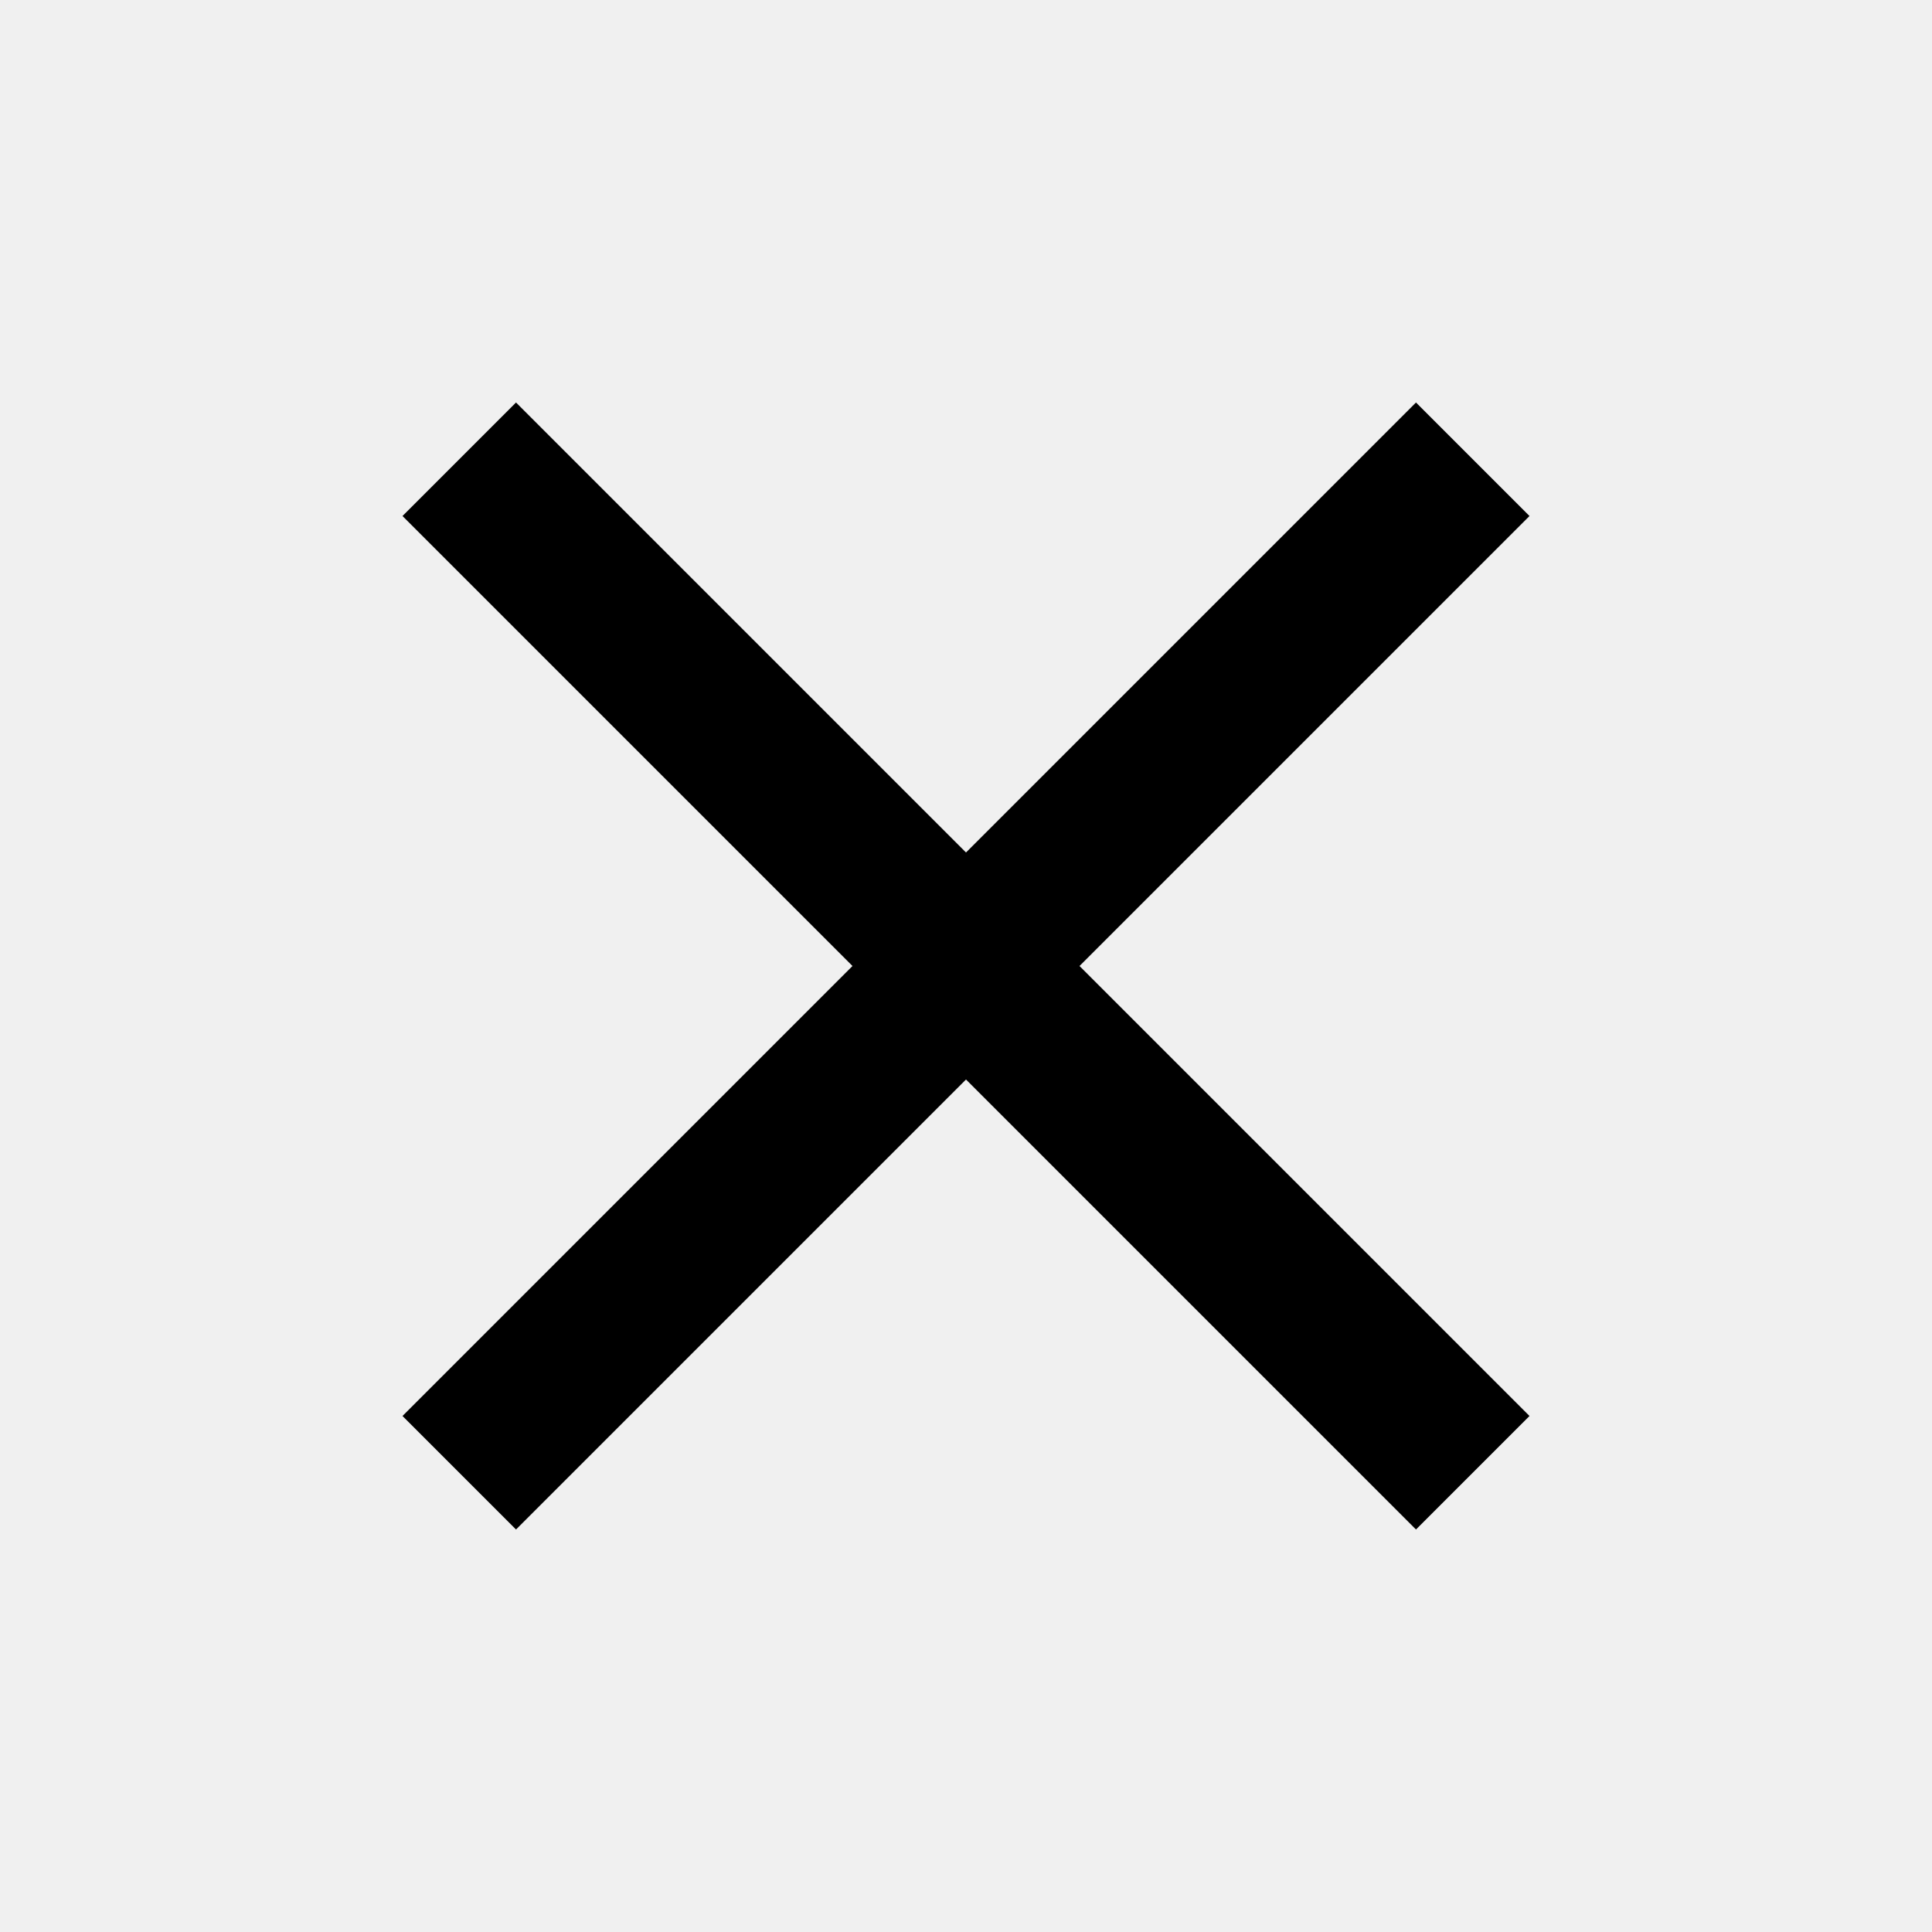
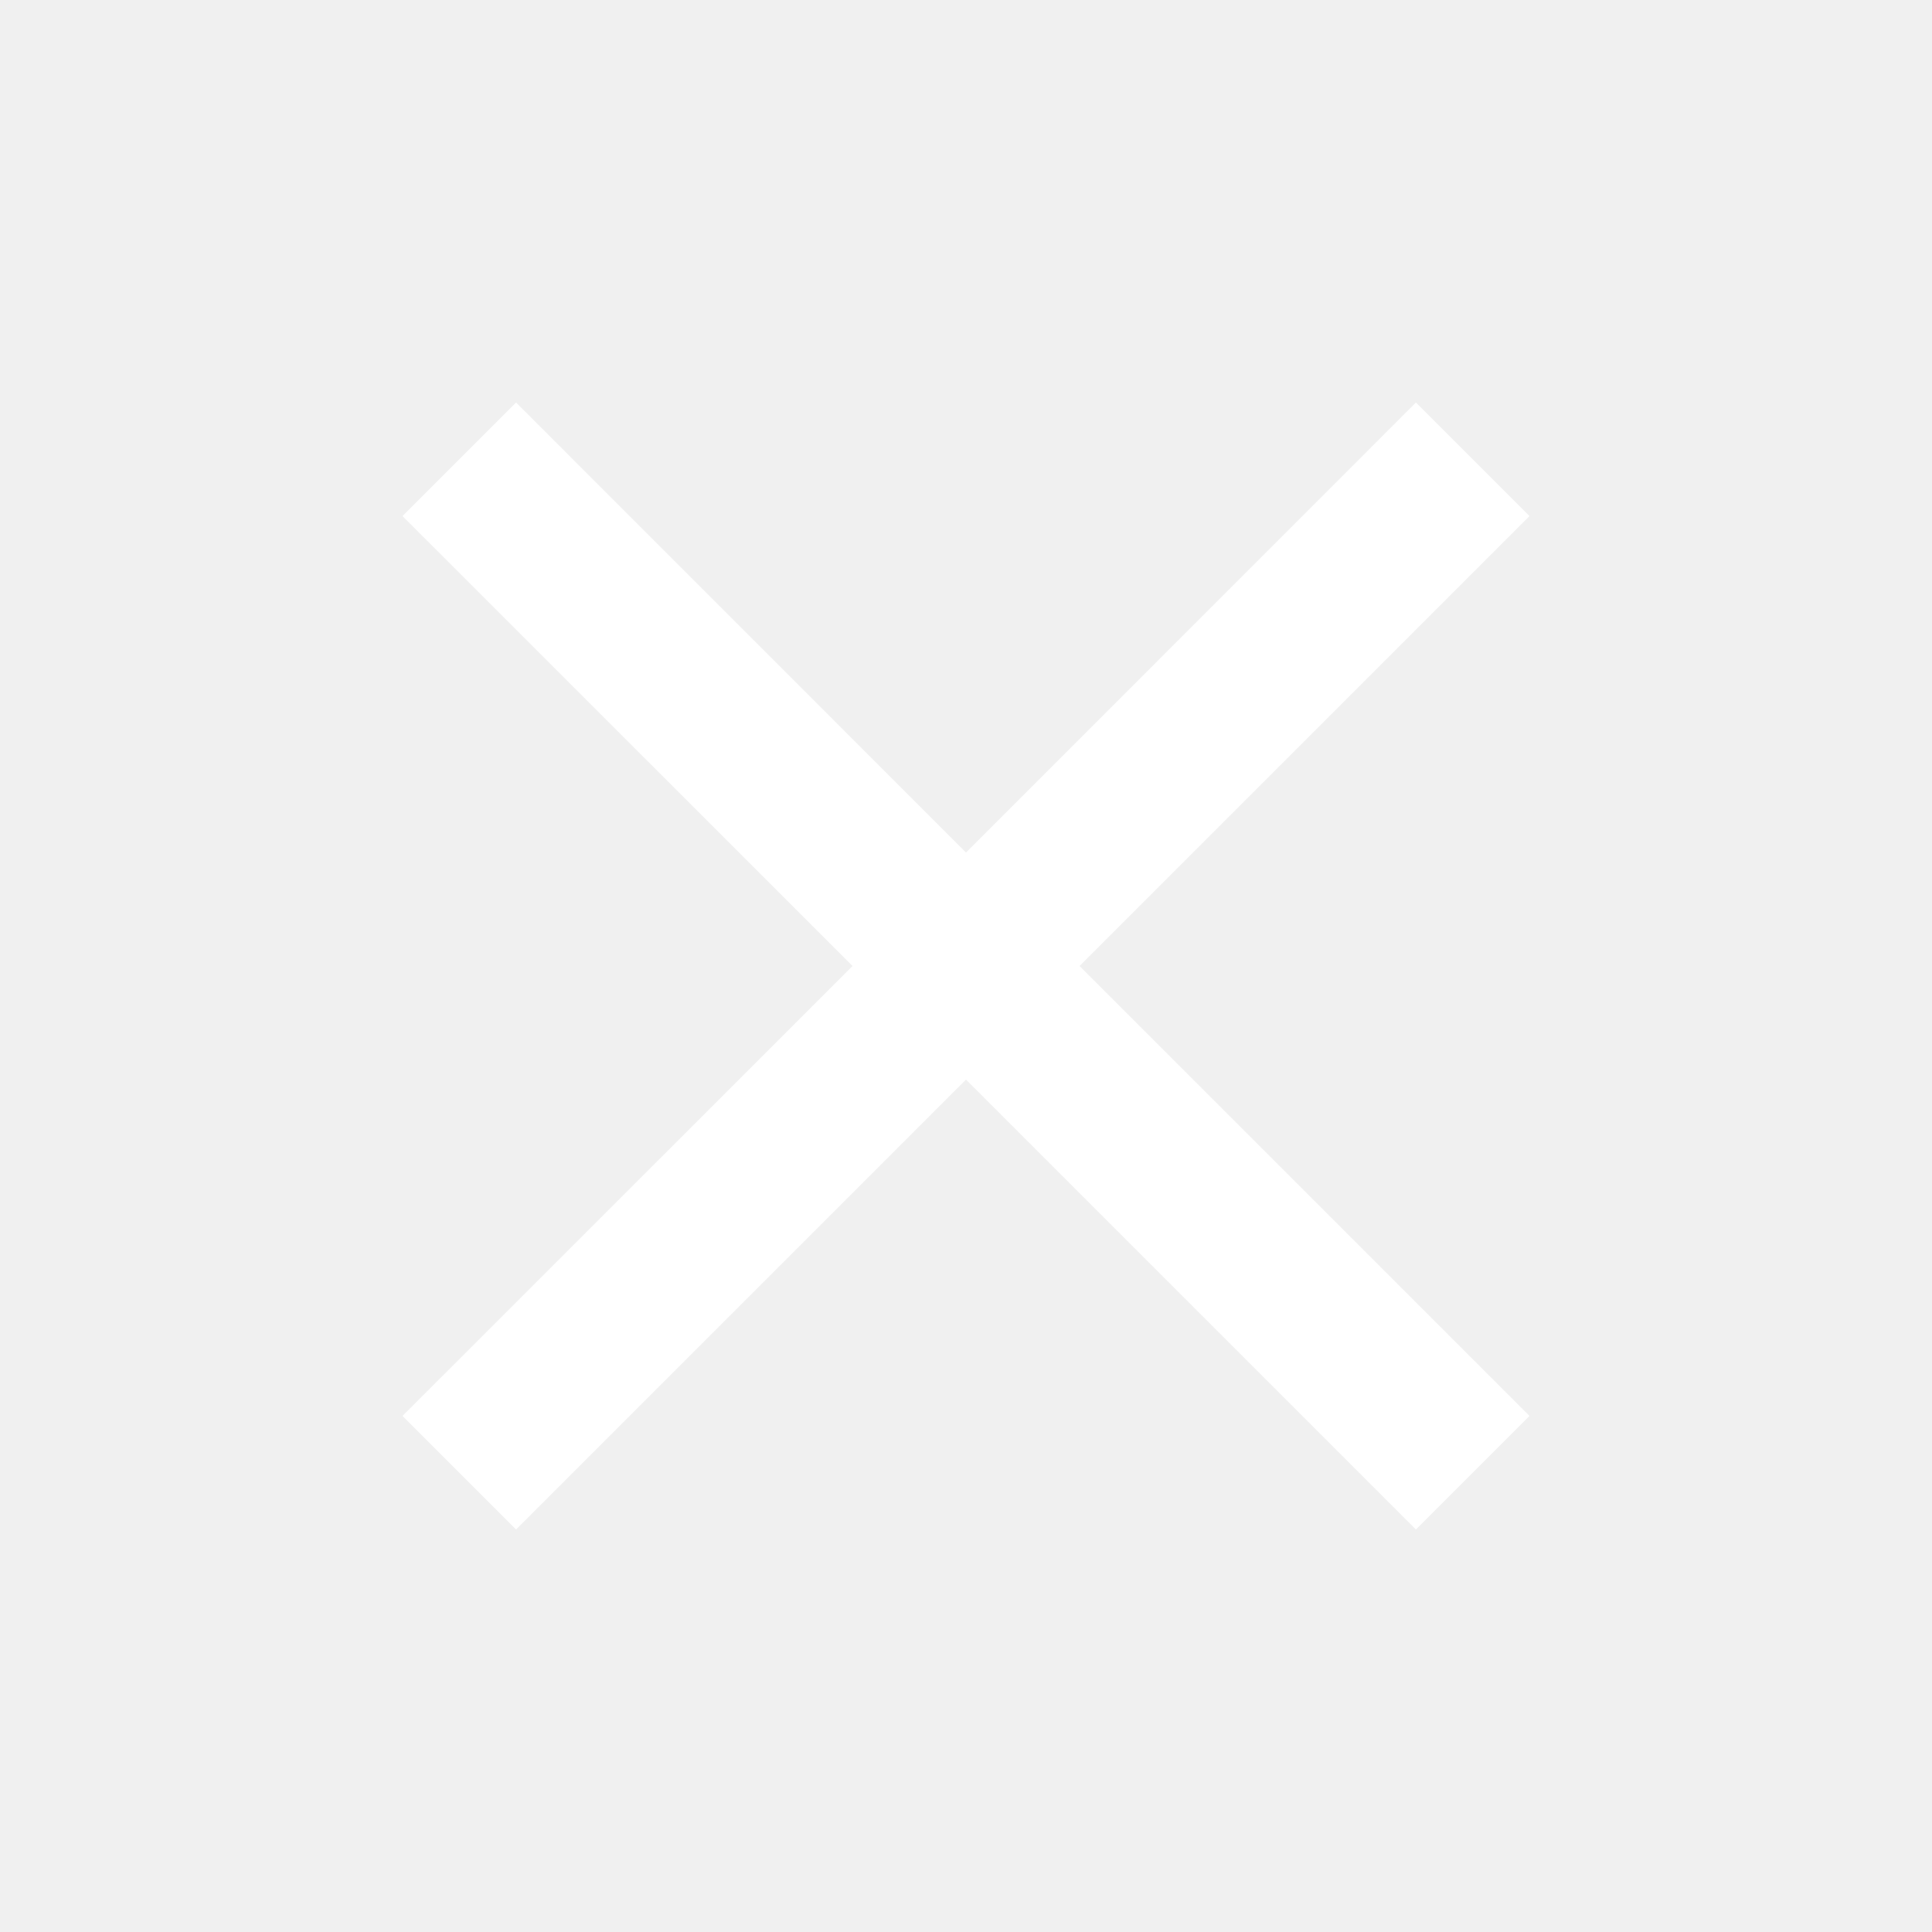
- <svg xmlns="http://www.w3.org/2000/svg" viewBox="0 0 24 24" fill="black" width="18px" height="18px">
-   <path d="M0 0h24v24H0V0z" fill="none" />
-   <path d="M19 6.41L17.59 5 12 10.59 6.41 5 5 6.41 10.59 12 5 17.59 6.41 19 12 13.41 17.59 19 19 17.59 13.41 12 19 6.41z" />
+ <svg xmlns="http://www.w3.org/2000/svg" width="100%" height="100%" viewBox="0 0 18 18" version="1.1" xml:space="preserve" style="fill-rule:evenodd;clip-rule:evenodd;stroke-linejoin:round;stroke-miterlimit:2;">
+   <rect x="0" y="0" width="18" height="18" style="fill:none;fill-rule:nonzero;" />
+   <path d="M14.25,4.808L13.192,3.75L9,7.943L4.808,3.75L3.75,4.808L7.943,9L3.75,13.192L4.808,14.25L9,10.058L13.192,14.25L14.25,13.192L10.058,9L14.25,4.808Z" style="fill:white;fill-rule:nonzero;" />
</svg>
